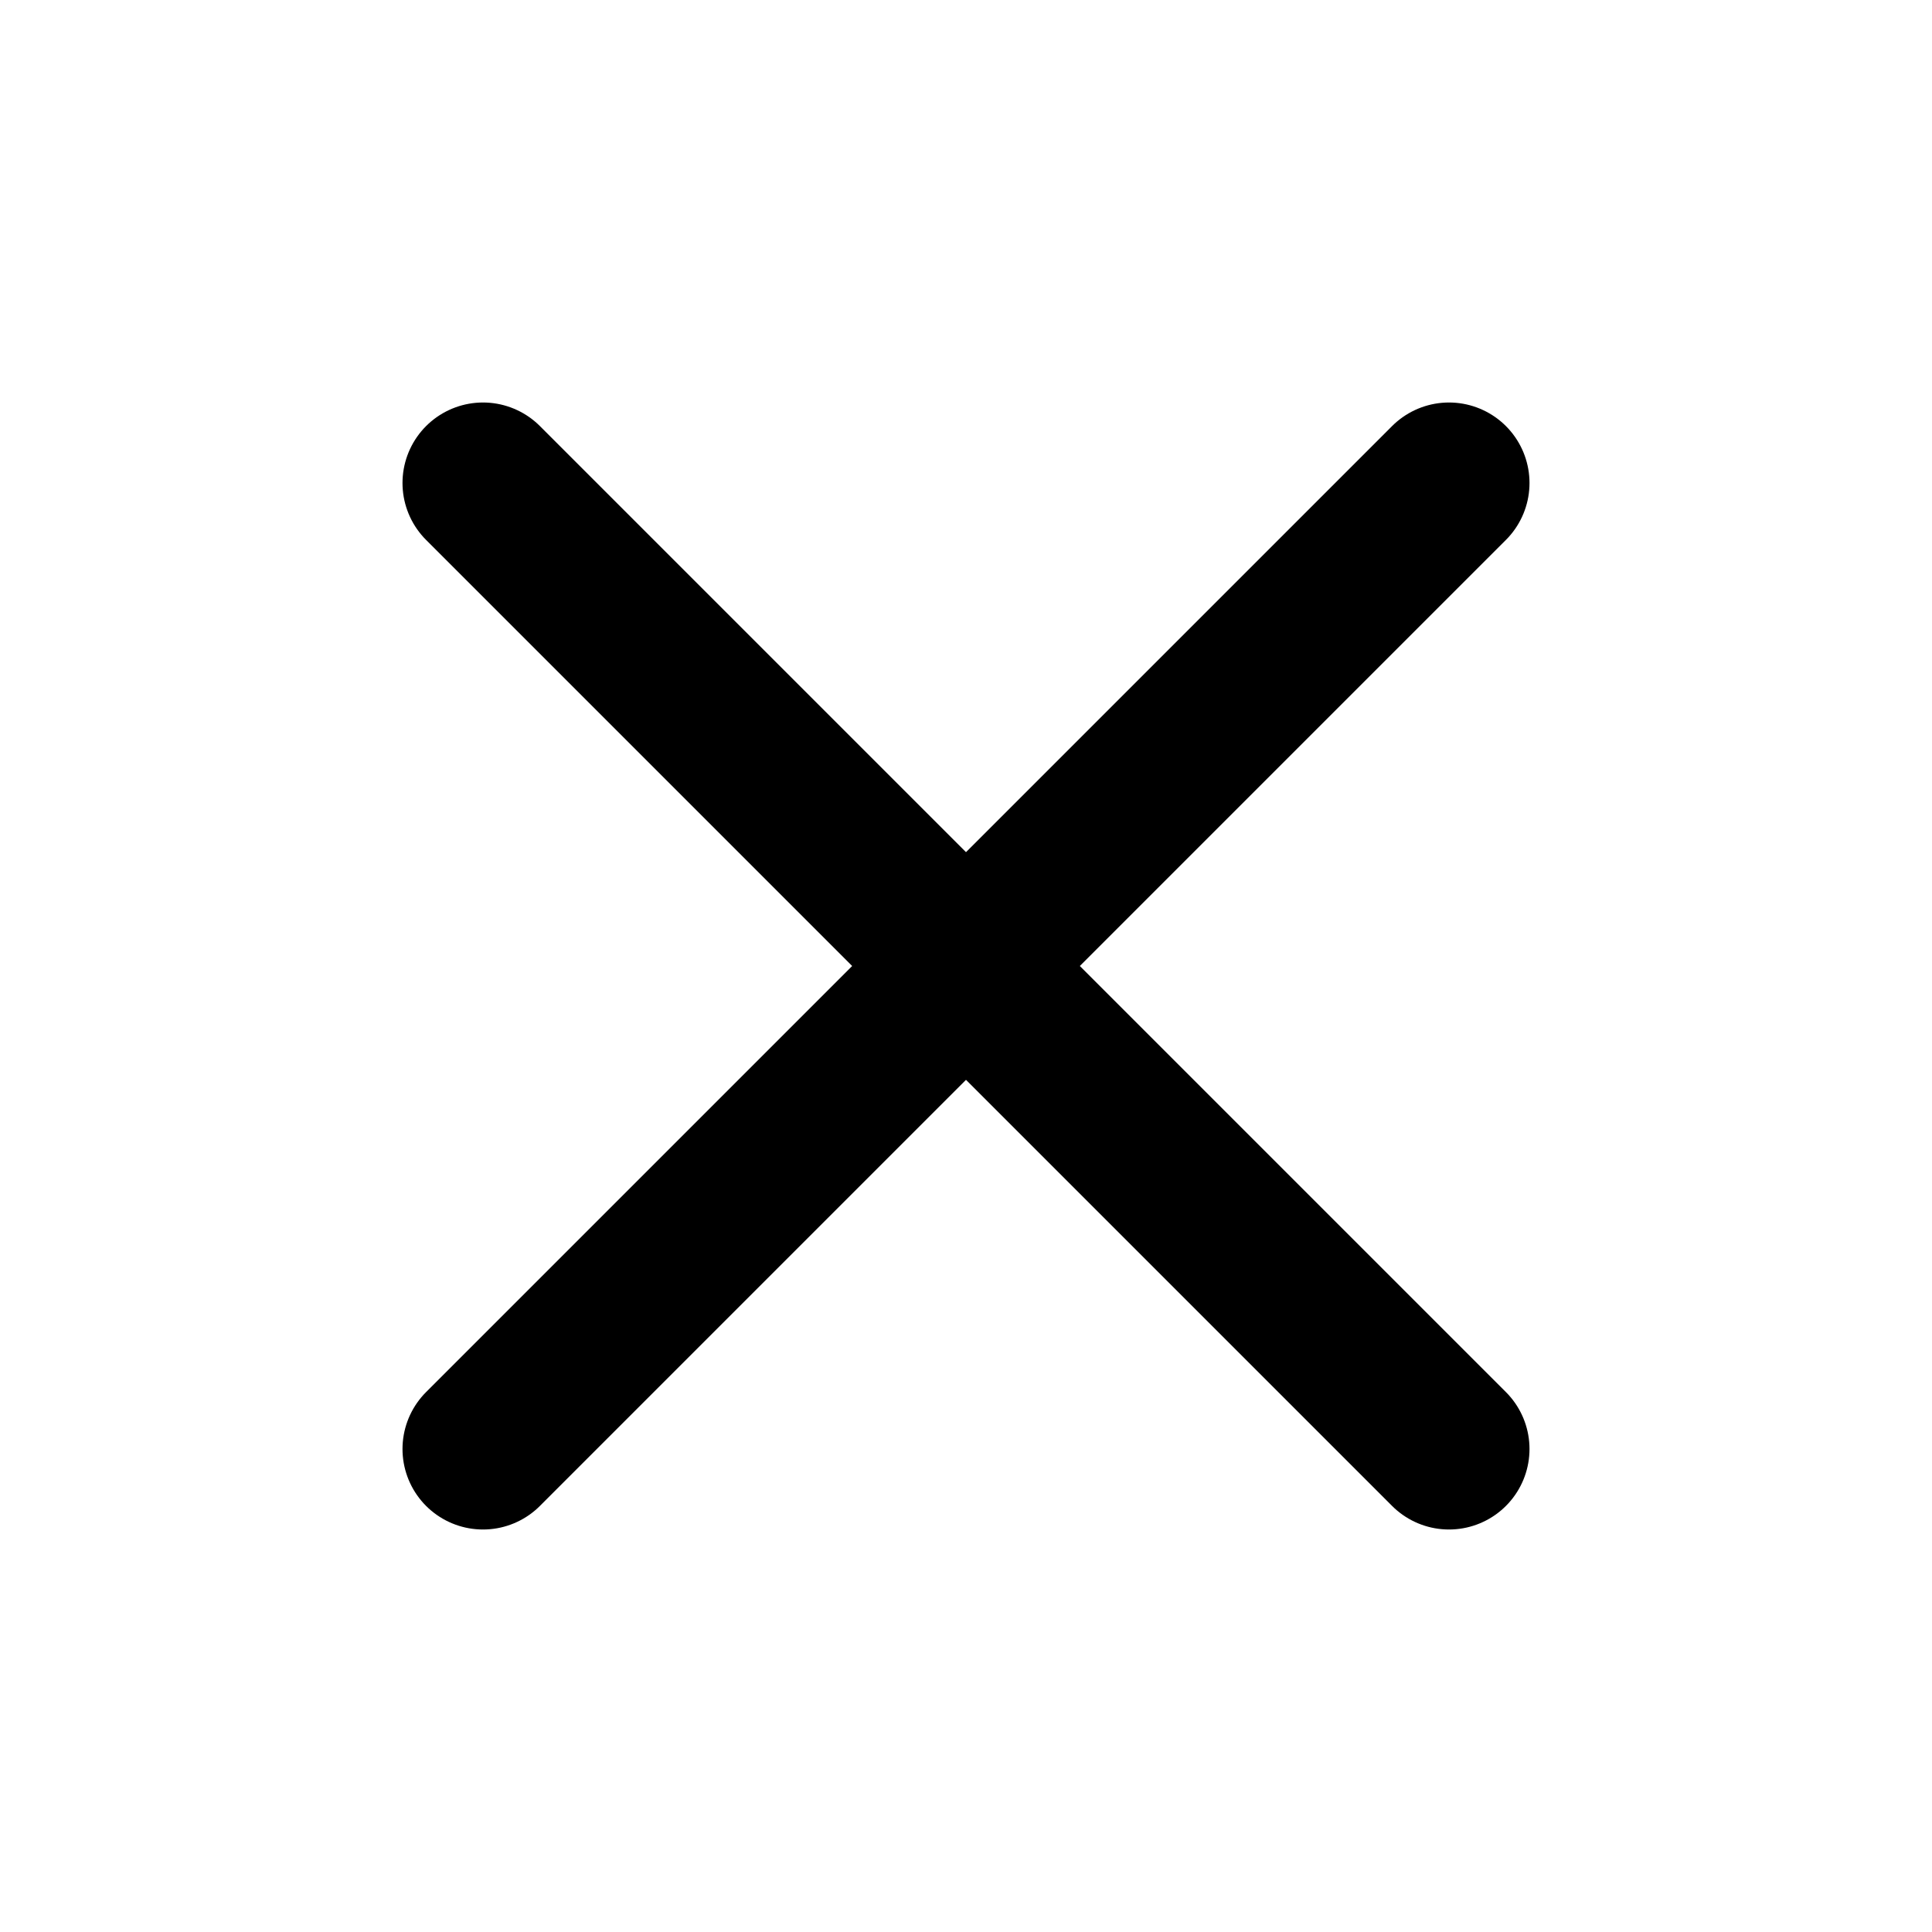
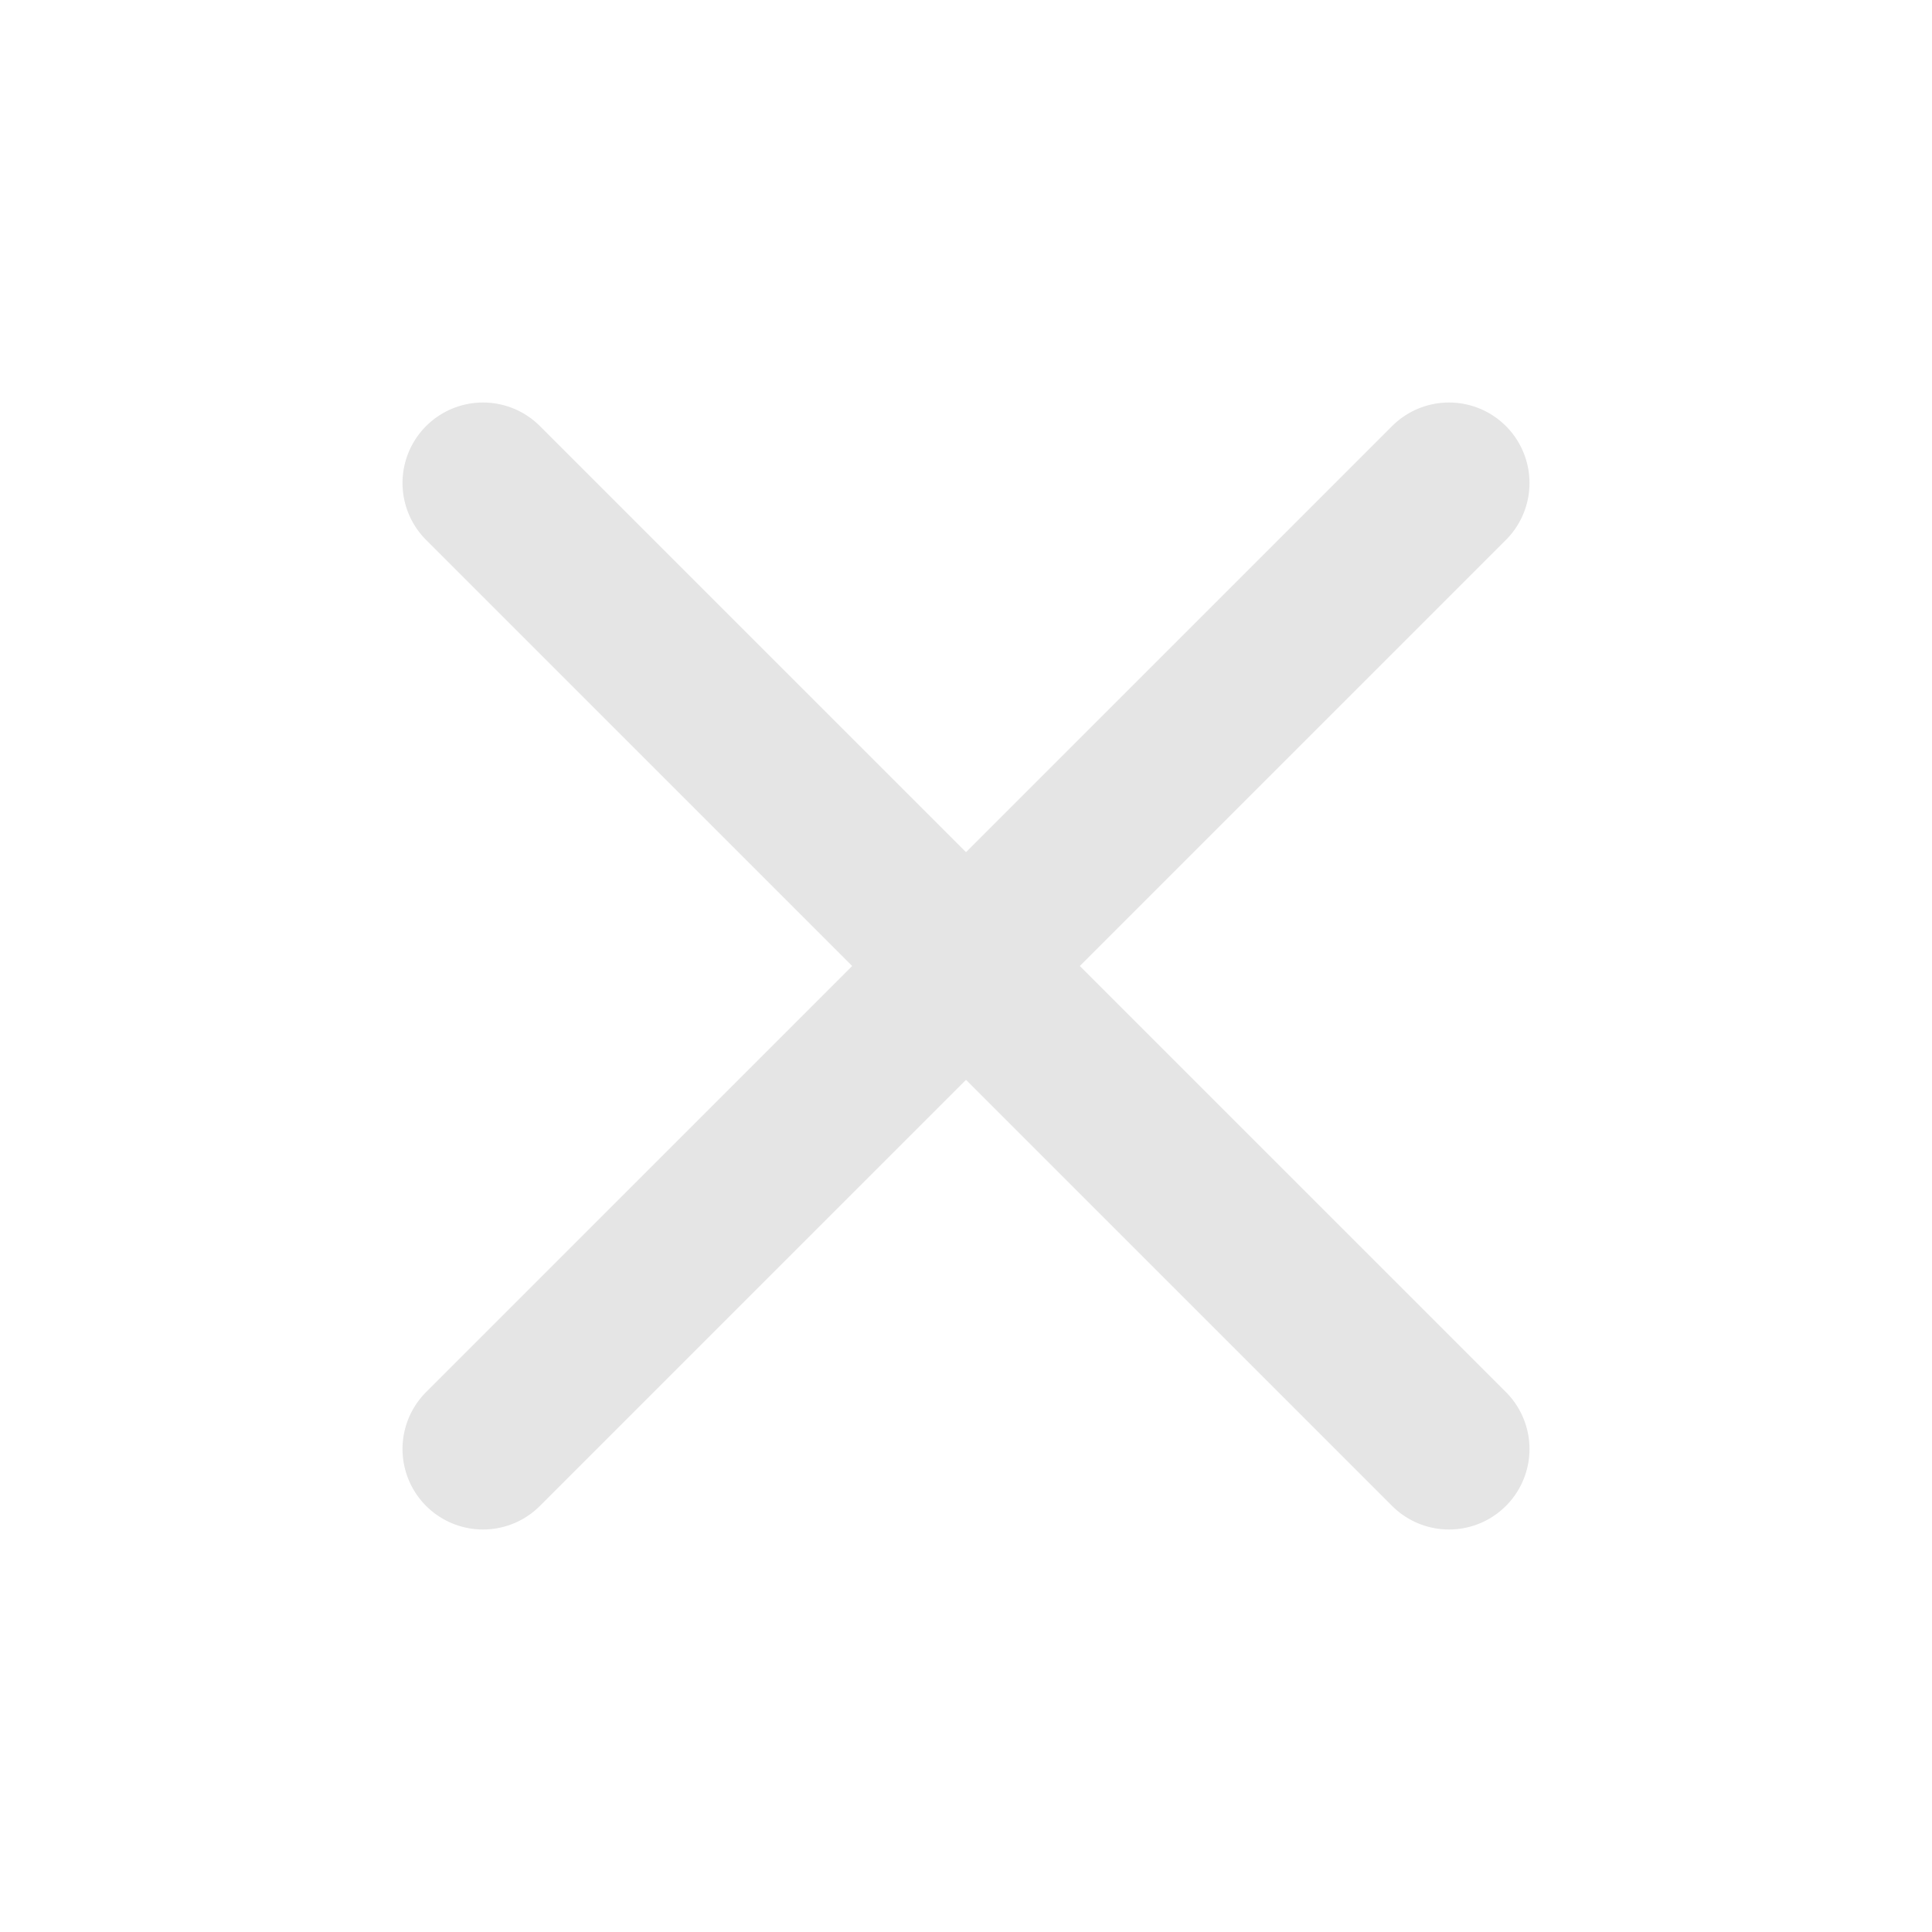
- <svg xmlns="http://www.w3.org/2000/svg" class="h-6 w-6" fill="none" viewBox="0 0 24 24" stroke="currentColor">
+ <svg xmlns="http://www.w3.org/2000/svg" class="h-6 w-6" fill="none" viewBox="0 0 24 24" stroke="#E5E5E5">
  <path stroke-linecap="round" stroke-linejoin="round" stroke-width="2" d="M6 18L18 6M6 6l12 12" />
</svg>
